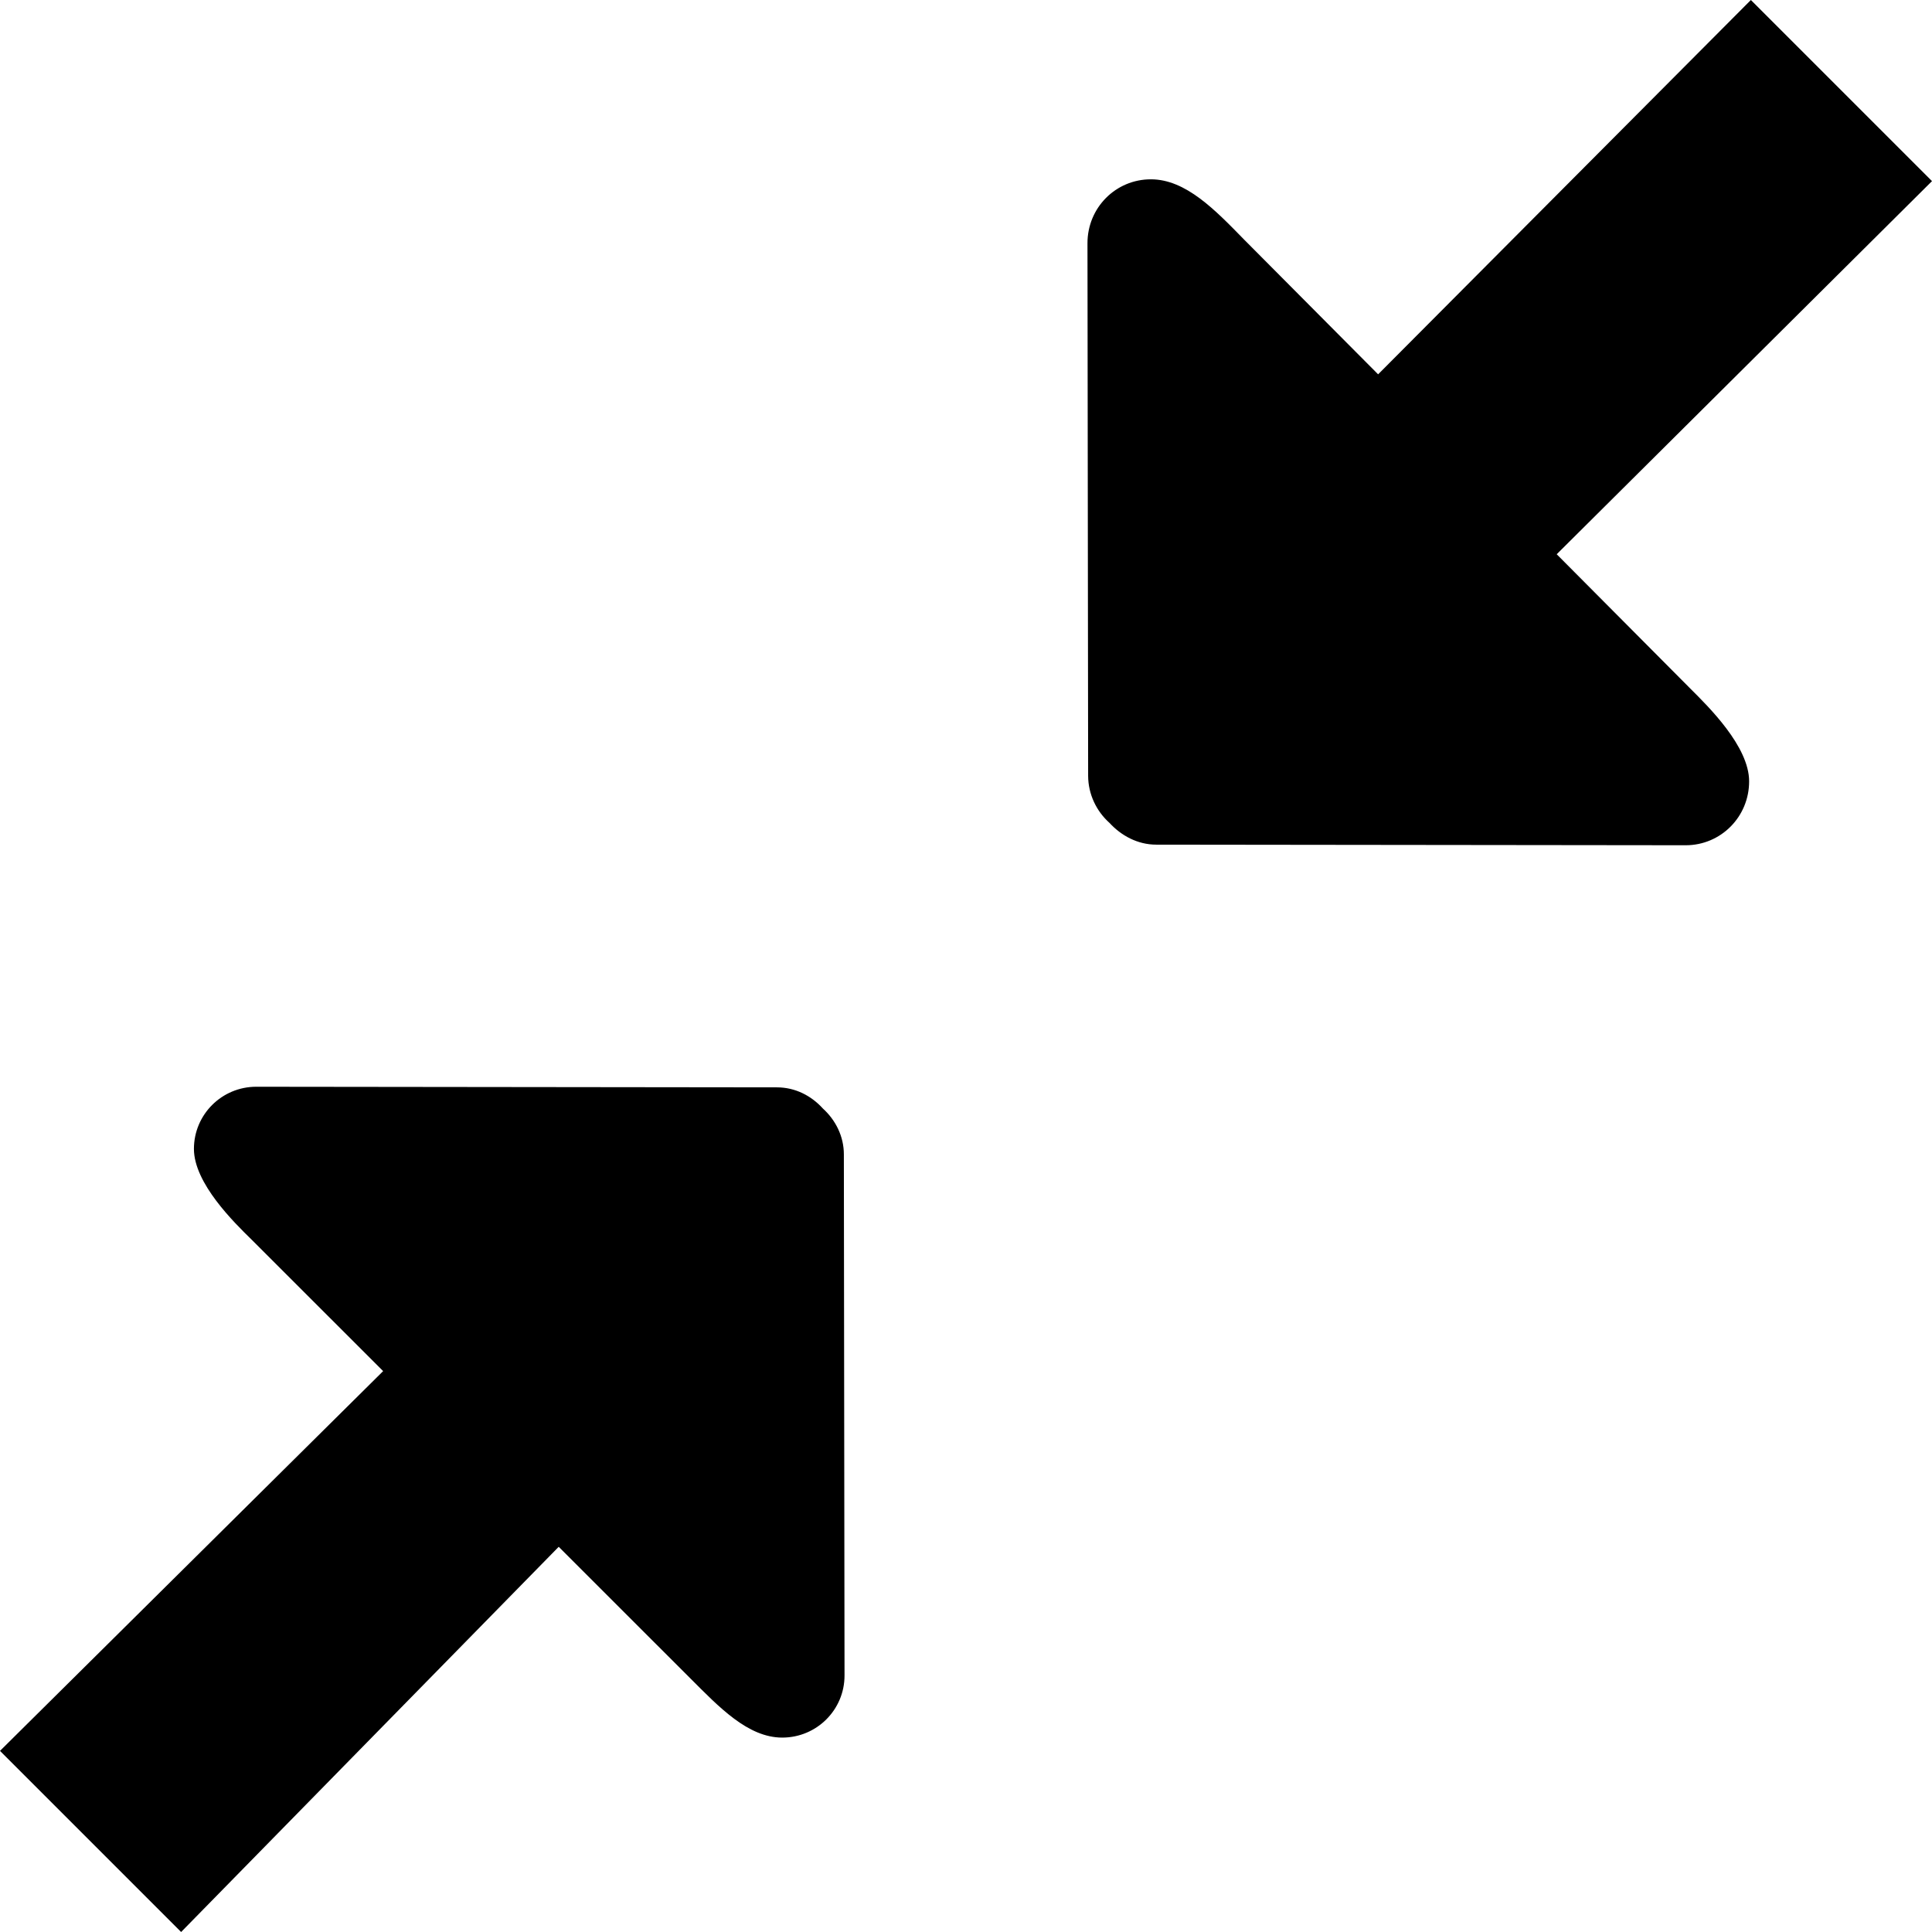
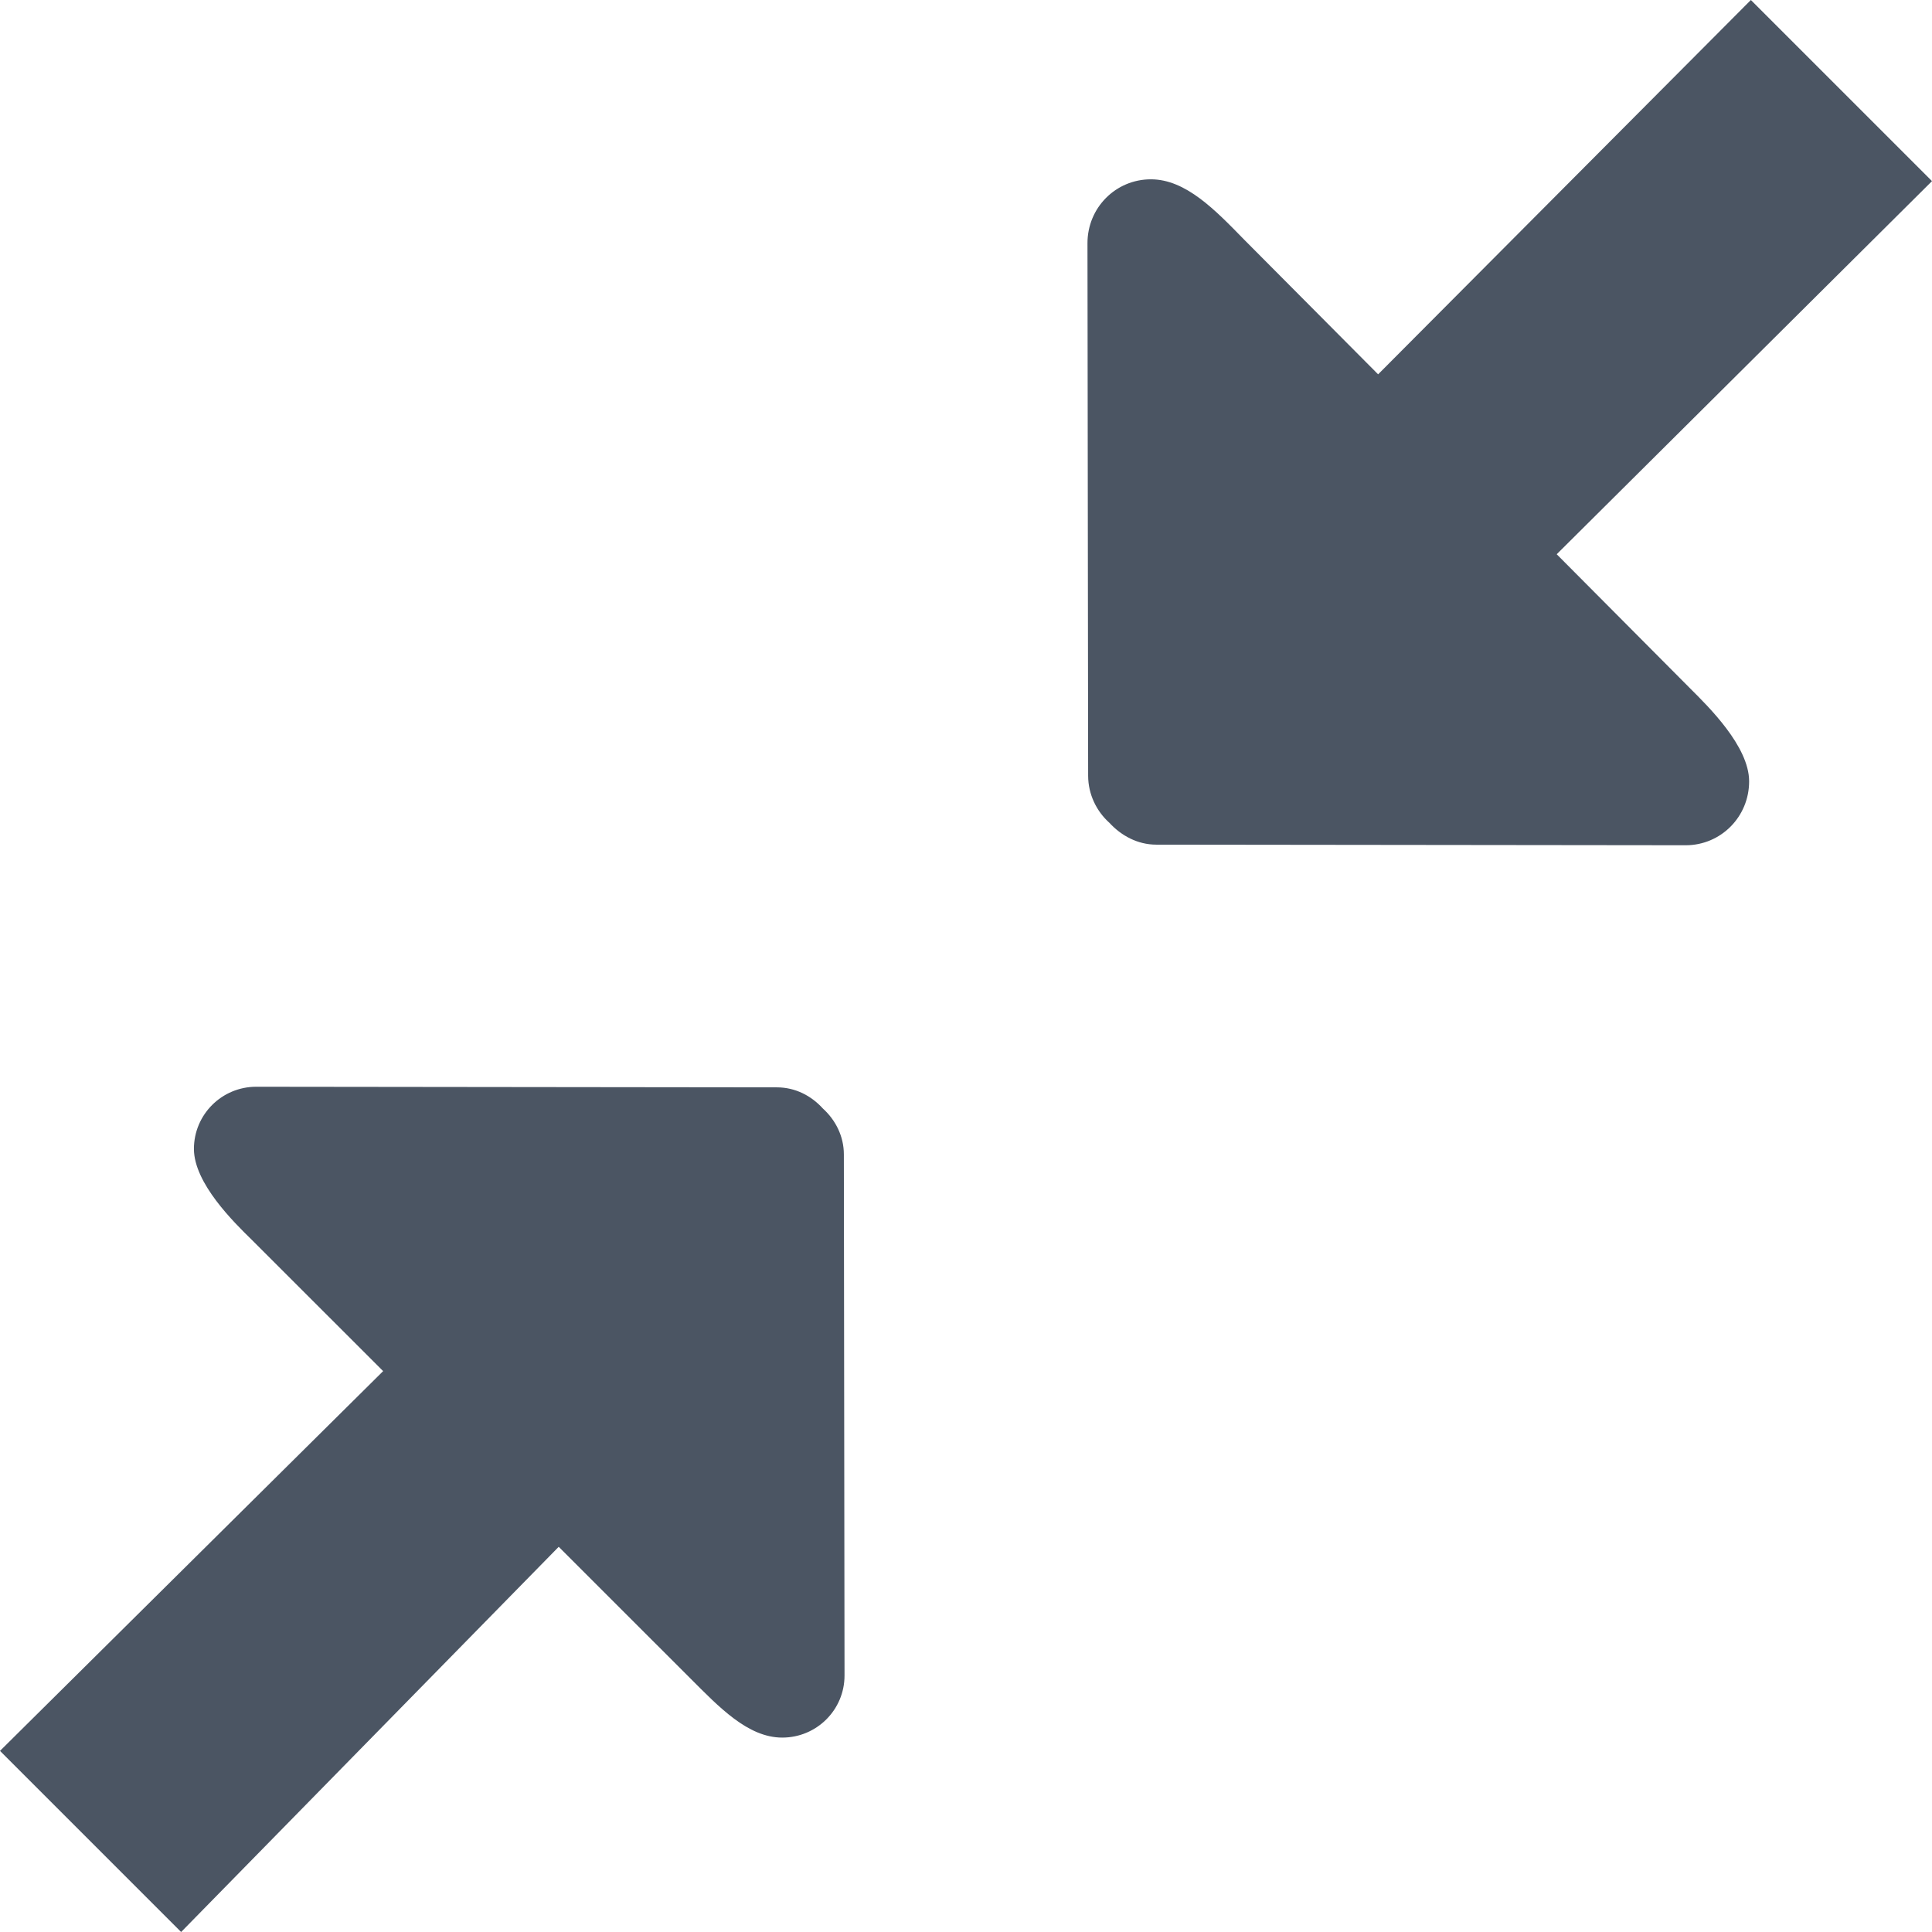
<svg xmlns="http://www.w3.org/2000/svg" width="800px" height="800px" viewBox="0 0 32 32" version="1.1">
  <defs>

</defs>
  <g id="Page-1" stroke="none" stroke-width="1" fill="none" fill-rule="evenodd">
-     <g id="Icon-Set-Filled" transform="translate(-362, -1193)" fill="#000000">
+     <g id="Icon-Set-Filled" transform="translate(-362, -1193)" fill="#4B5563">
      <path d="M387.784,1202.18 L394,1196 L391,1193 L384.826,1199.2 L382.608,1196.97 C382.129,1196.48 381.642,1195.97 381.062,1195.97 C380.48,1195.97 380.011,1196.44 380.012,1197.03 L380.023,1205.85 C380.024,1206.16 380.164,1206.44 380.377,1206.63 C380.57,1206.84 380.842,1206.99 381.151,1206.99 L389.921,1207 C390.501,1207 390.972,1206.53 390.971,1205.94 C390.97,1205.36 390.292,1204.7 390.002,1204.41 L387.784,1202.18 L387.784,1202.18 Z M375.629,1211.36 C375.439,1211.15 375.173,1211.01 374.868,1211.01 L366.244,1211 C365.674,1211 365.212,1211.46 365.212,1212.03 C365.213,1212.6 365.879,1213.25 366.165,1213.53 L368.346,1215.71 L362,1222 L365,1225 L371.254,1218.62 L373.435,1220.8 C373.906,1221.27 374.386,1221.78 374.956,1221.78 C375.527,1221.78 375.989,1221.32 375.988,1220.75 L375.977,1212.12 C375.977,1211.82 375.839,1211.55 375.629,1211.36 L375.629,1211.36 Z" id="collapse">

</path>
    </g>
  </g>
</svg>
